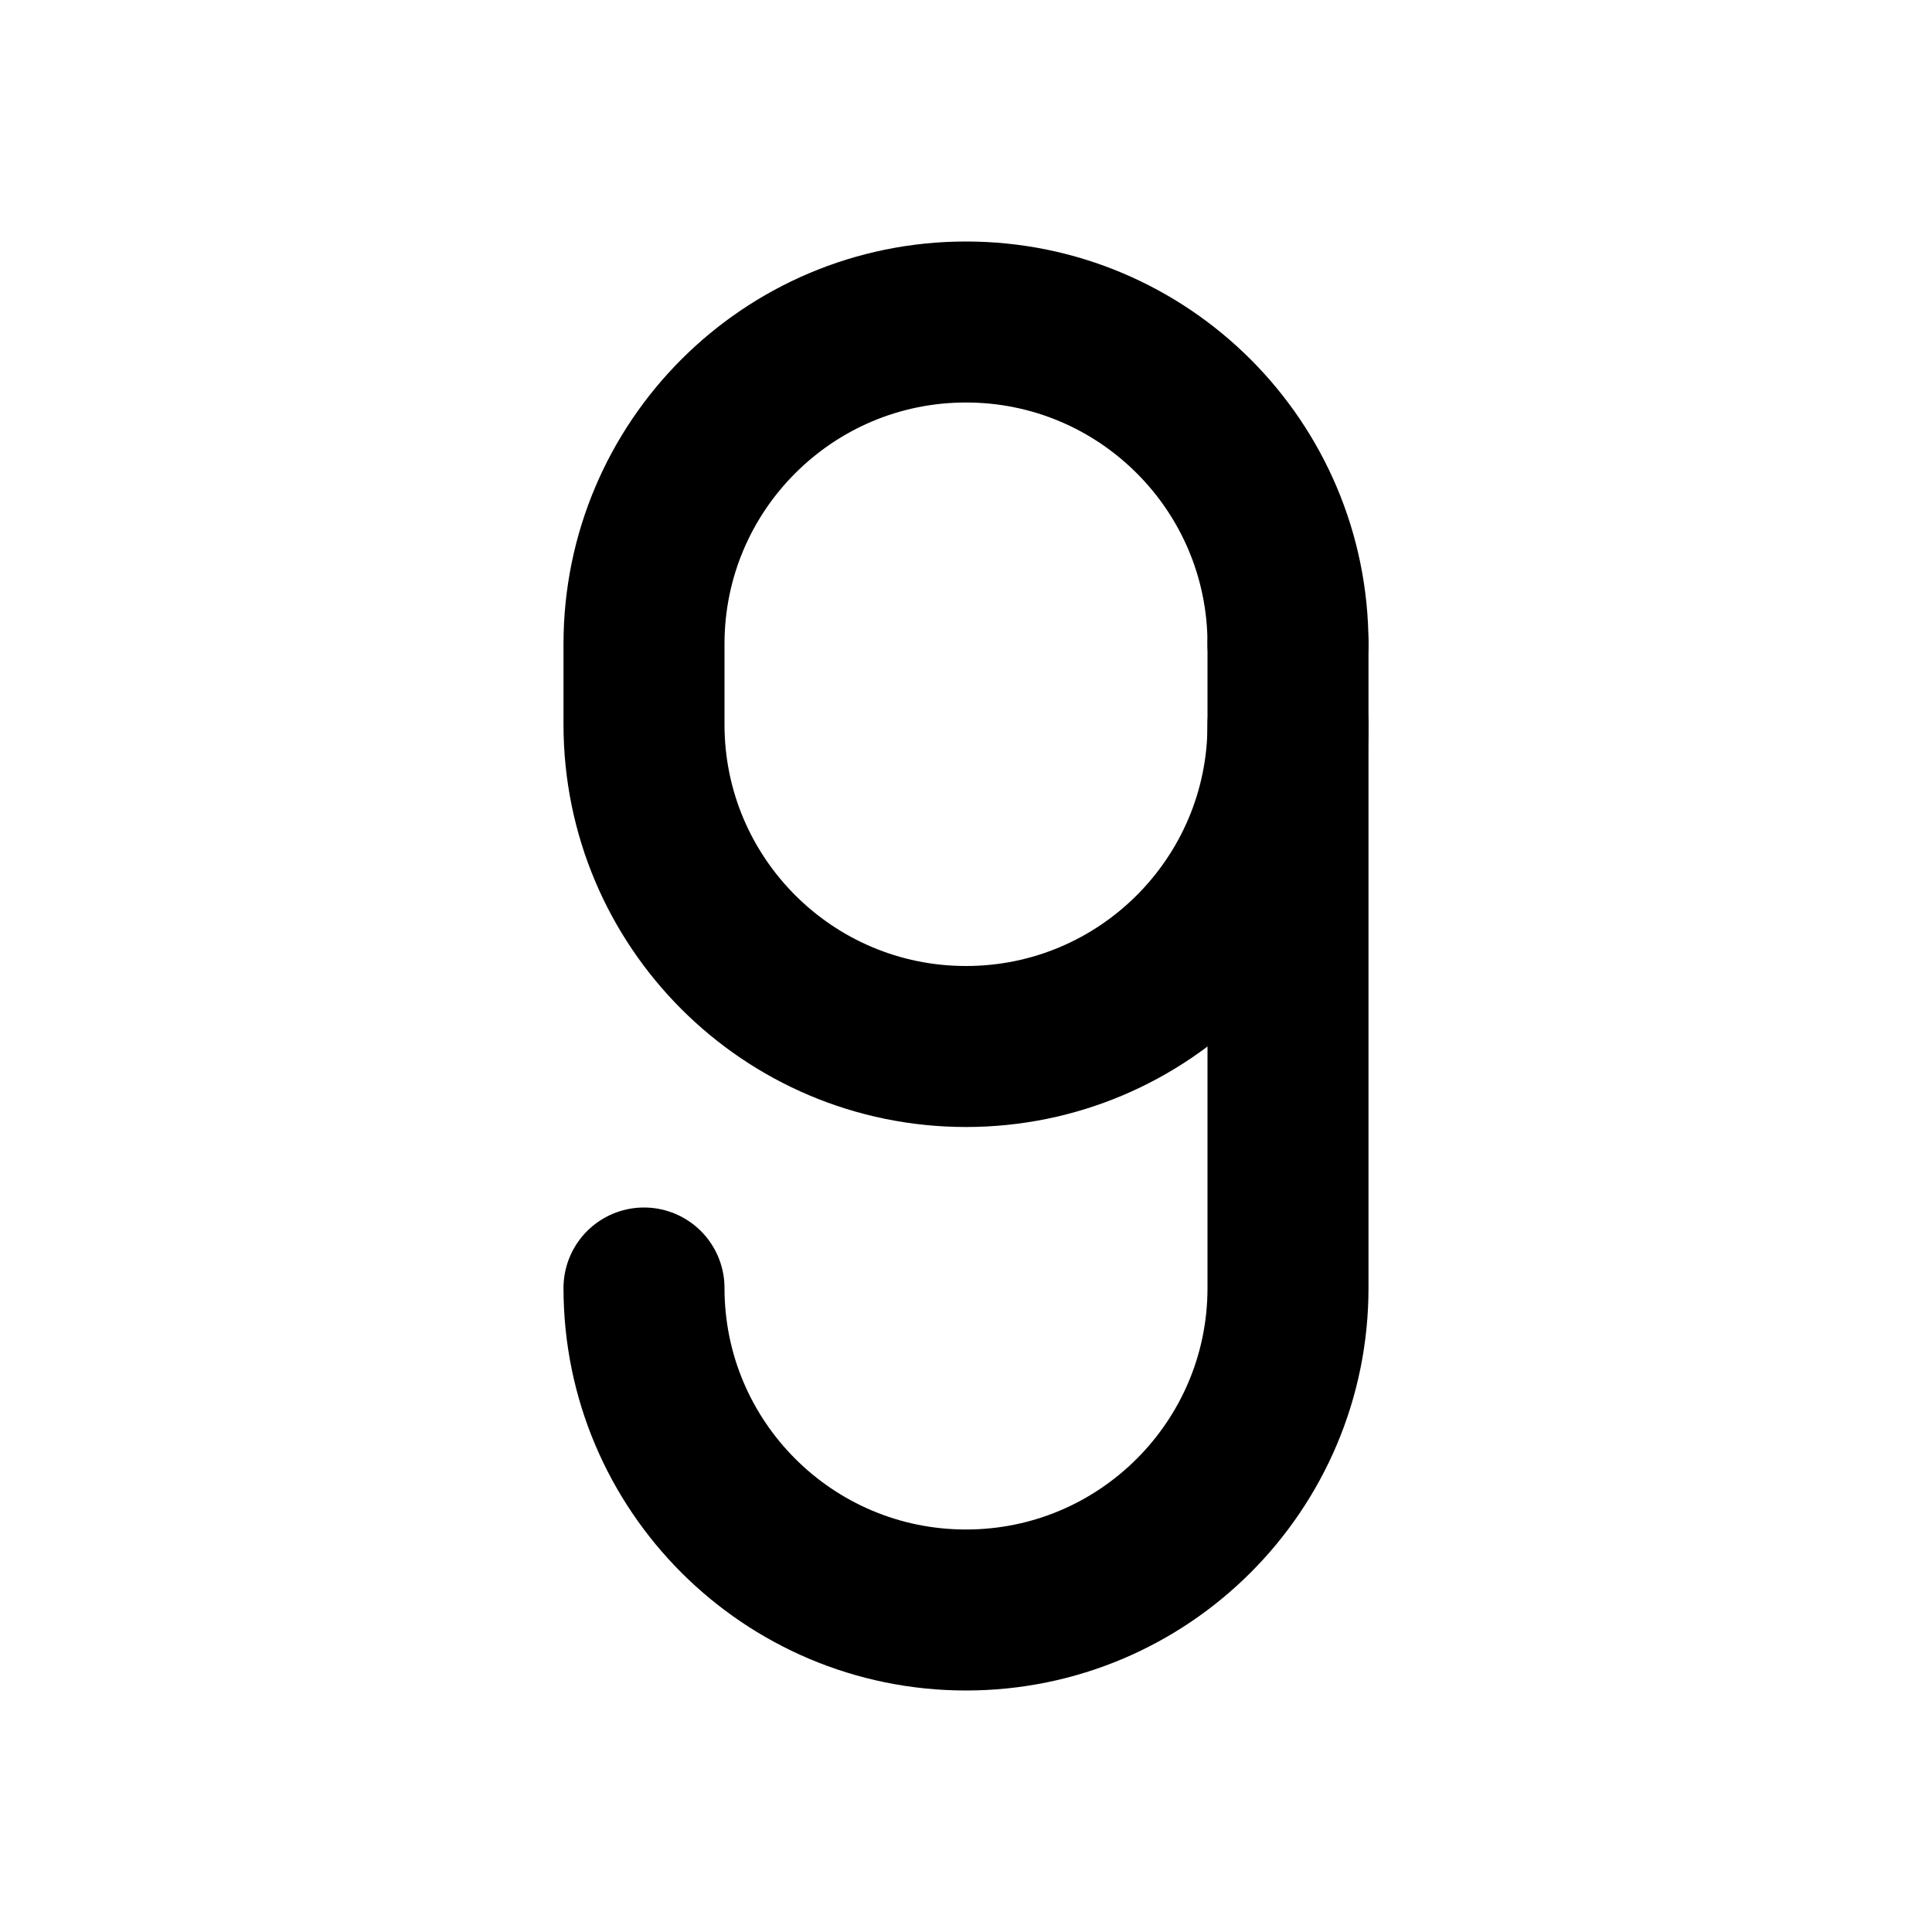
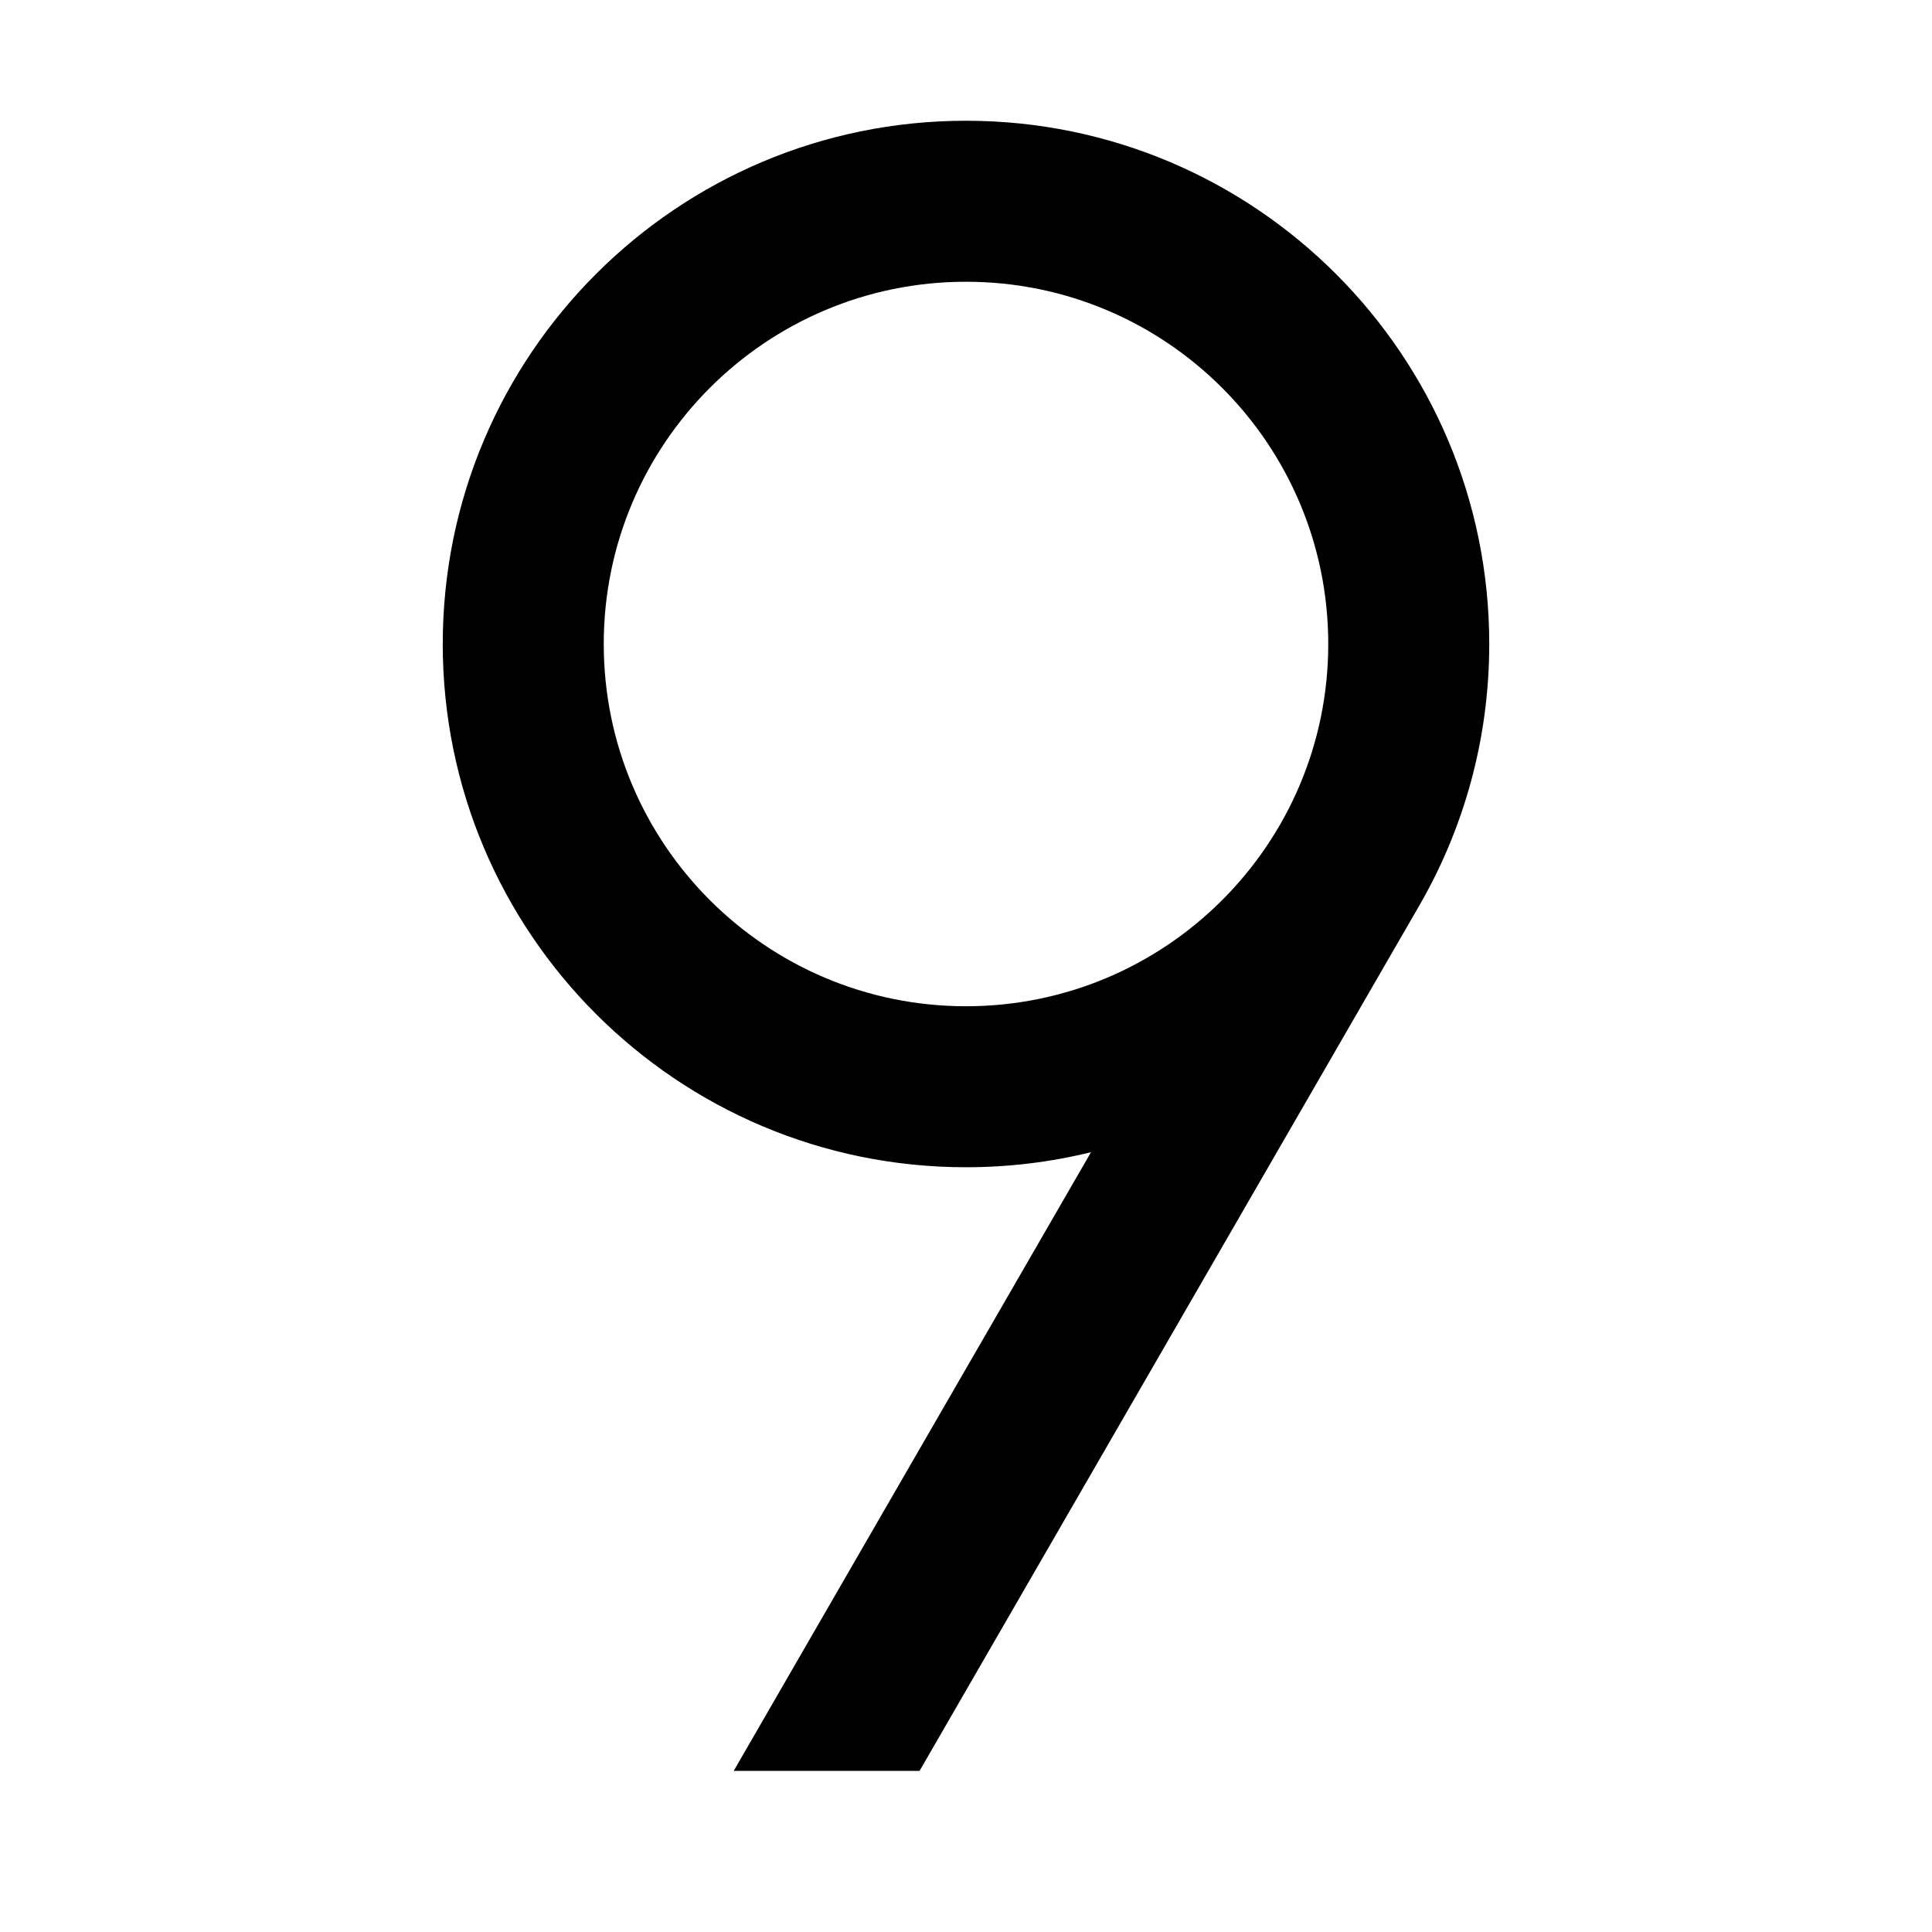
- <svg xmlns="http://www.w3.org/2000/svg" width="24" height="24" viewBox="0 0 24 24" fill="none" stroke="currentColor" stroke-width="2" stroke-linecap="round" stroke-linejoin="round" class="icon icon-tabler icons-tabler-outline icon-tabler-number-9">
-   <path stroke="none" d="M0 0h24v24H0z" fill="none" />
-   <path d="M16 8a4 4 0 1 0 -8 0v1a4 4 0 1 0 8 0" />
-   <path d="M8 16a4 4 0 1 0 8 0v-8" />
+ <svg xmlns="http://www.w3.org/2000/svg" viewBox="0 0 24 24" fill="currentColor">
+   <path d="M12 1.5C15.59 1.5 18.5 4.41 18.5 8C18.5 9.192 18.179 10.309 17.619 11.27L11.423 21.999H9.114L13.553 14.313C13.055 14.435 12.535 14.5 12 14.5C8.41 14.5 5.5 11.59 5.5 8C5.5 4.41 8.41 1.5 12 1.5ZM12 3.5C9.515 3.5 7.5 5.515 7.5 8C7.5 10.485 9.515 12.5 12 12.5C14.485 12.5 16.5 10.485 16.5 8C16.5 5.515 14.485 3.5 12 3.5Z" />
</svg>
